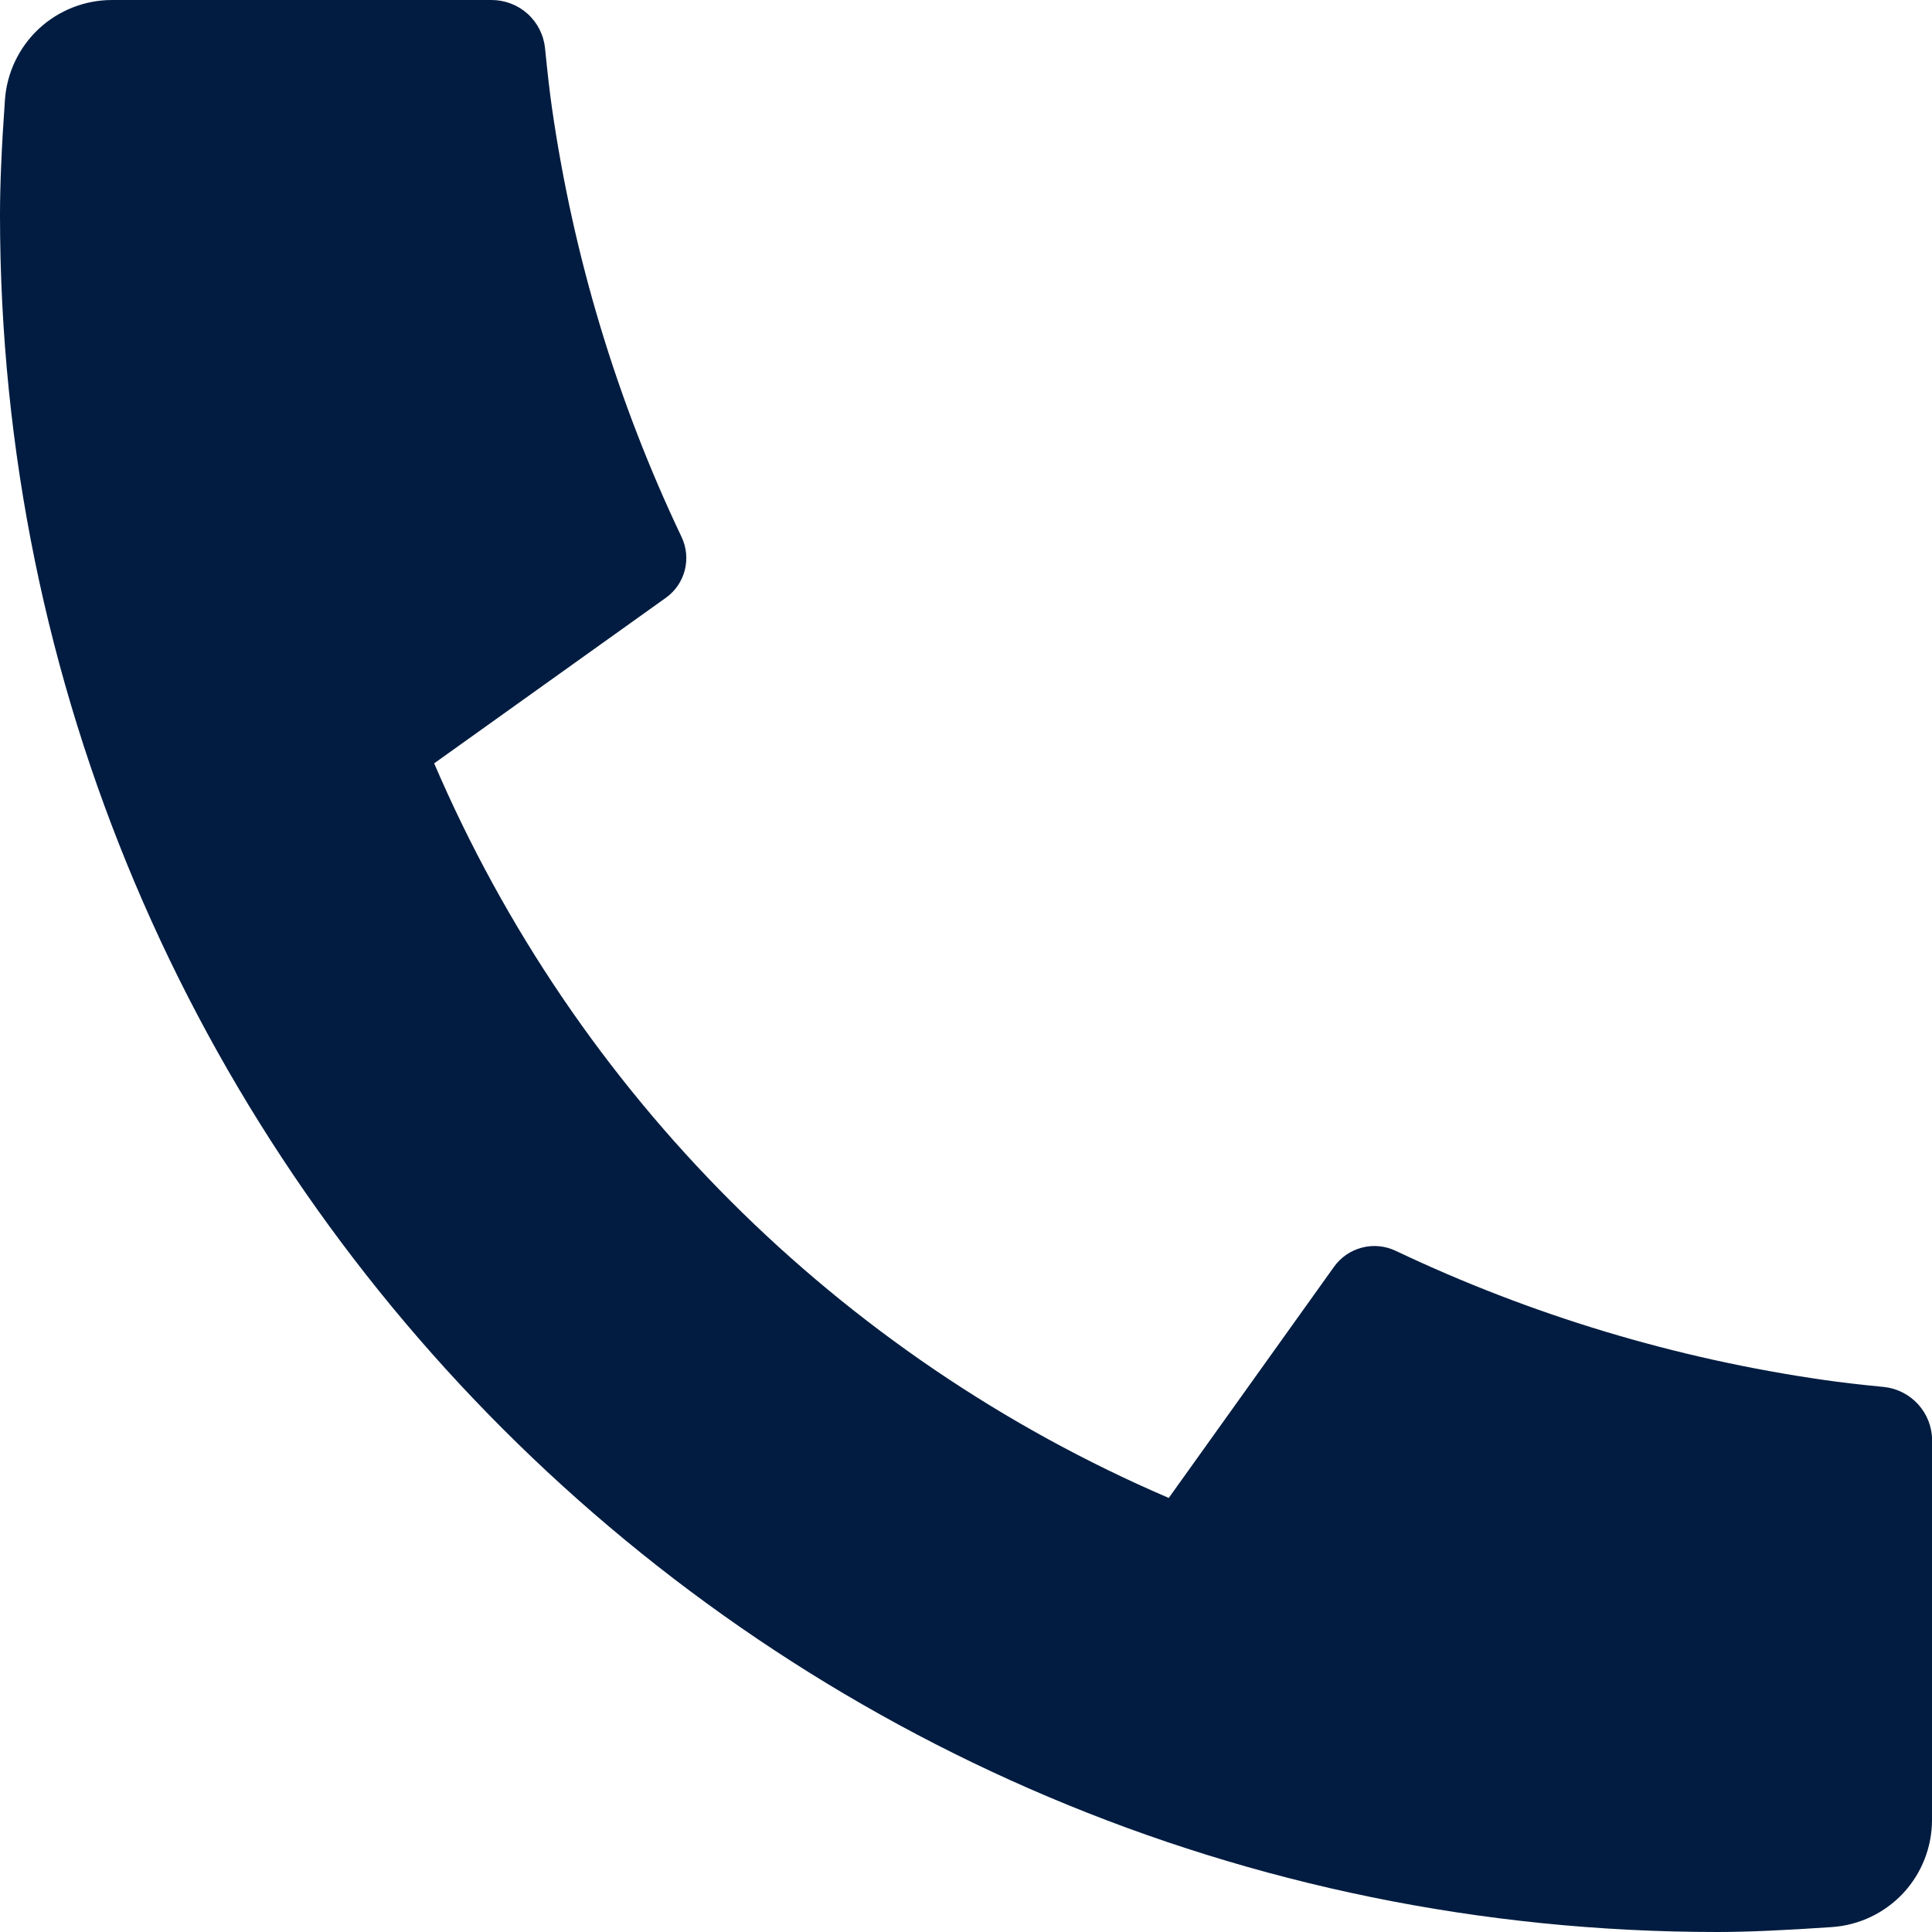
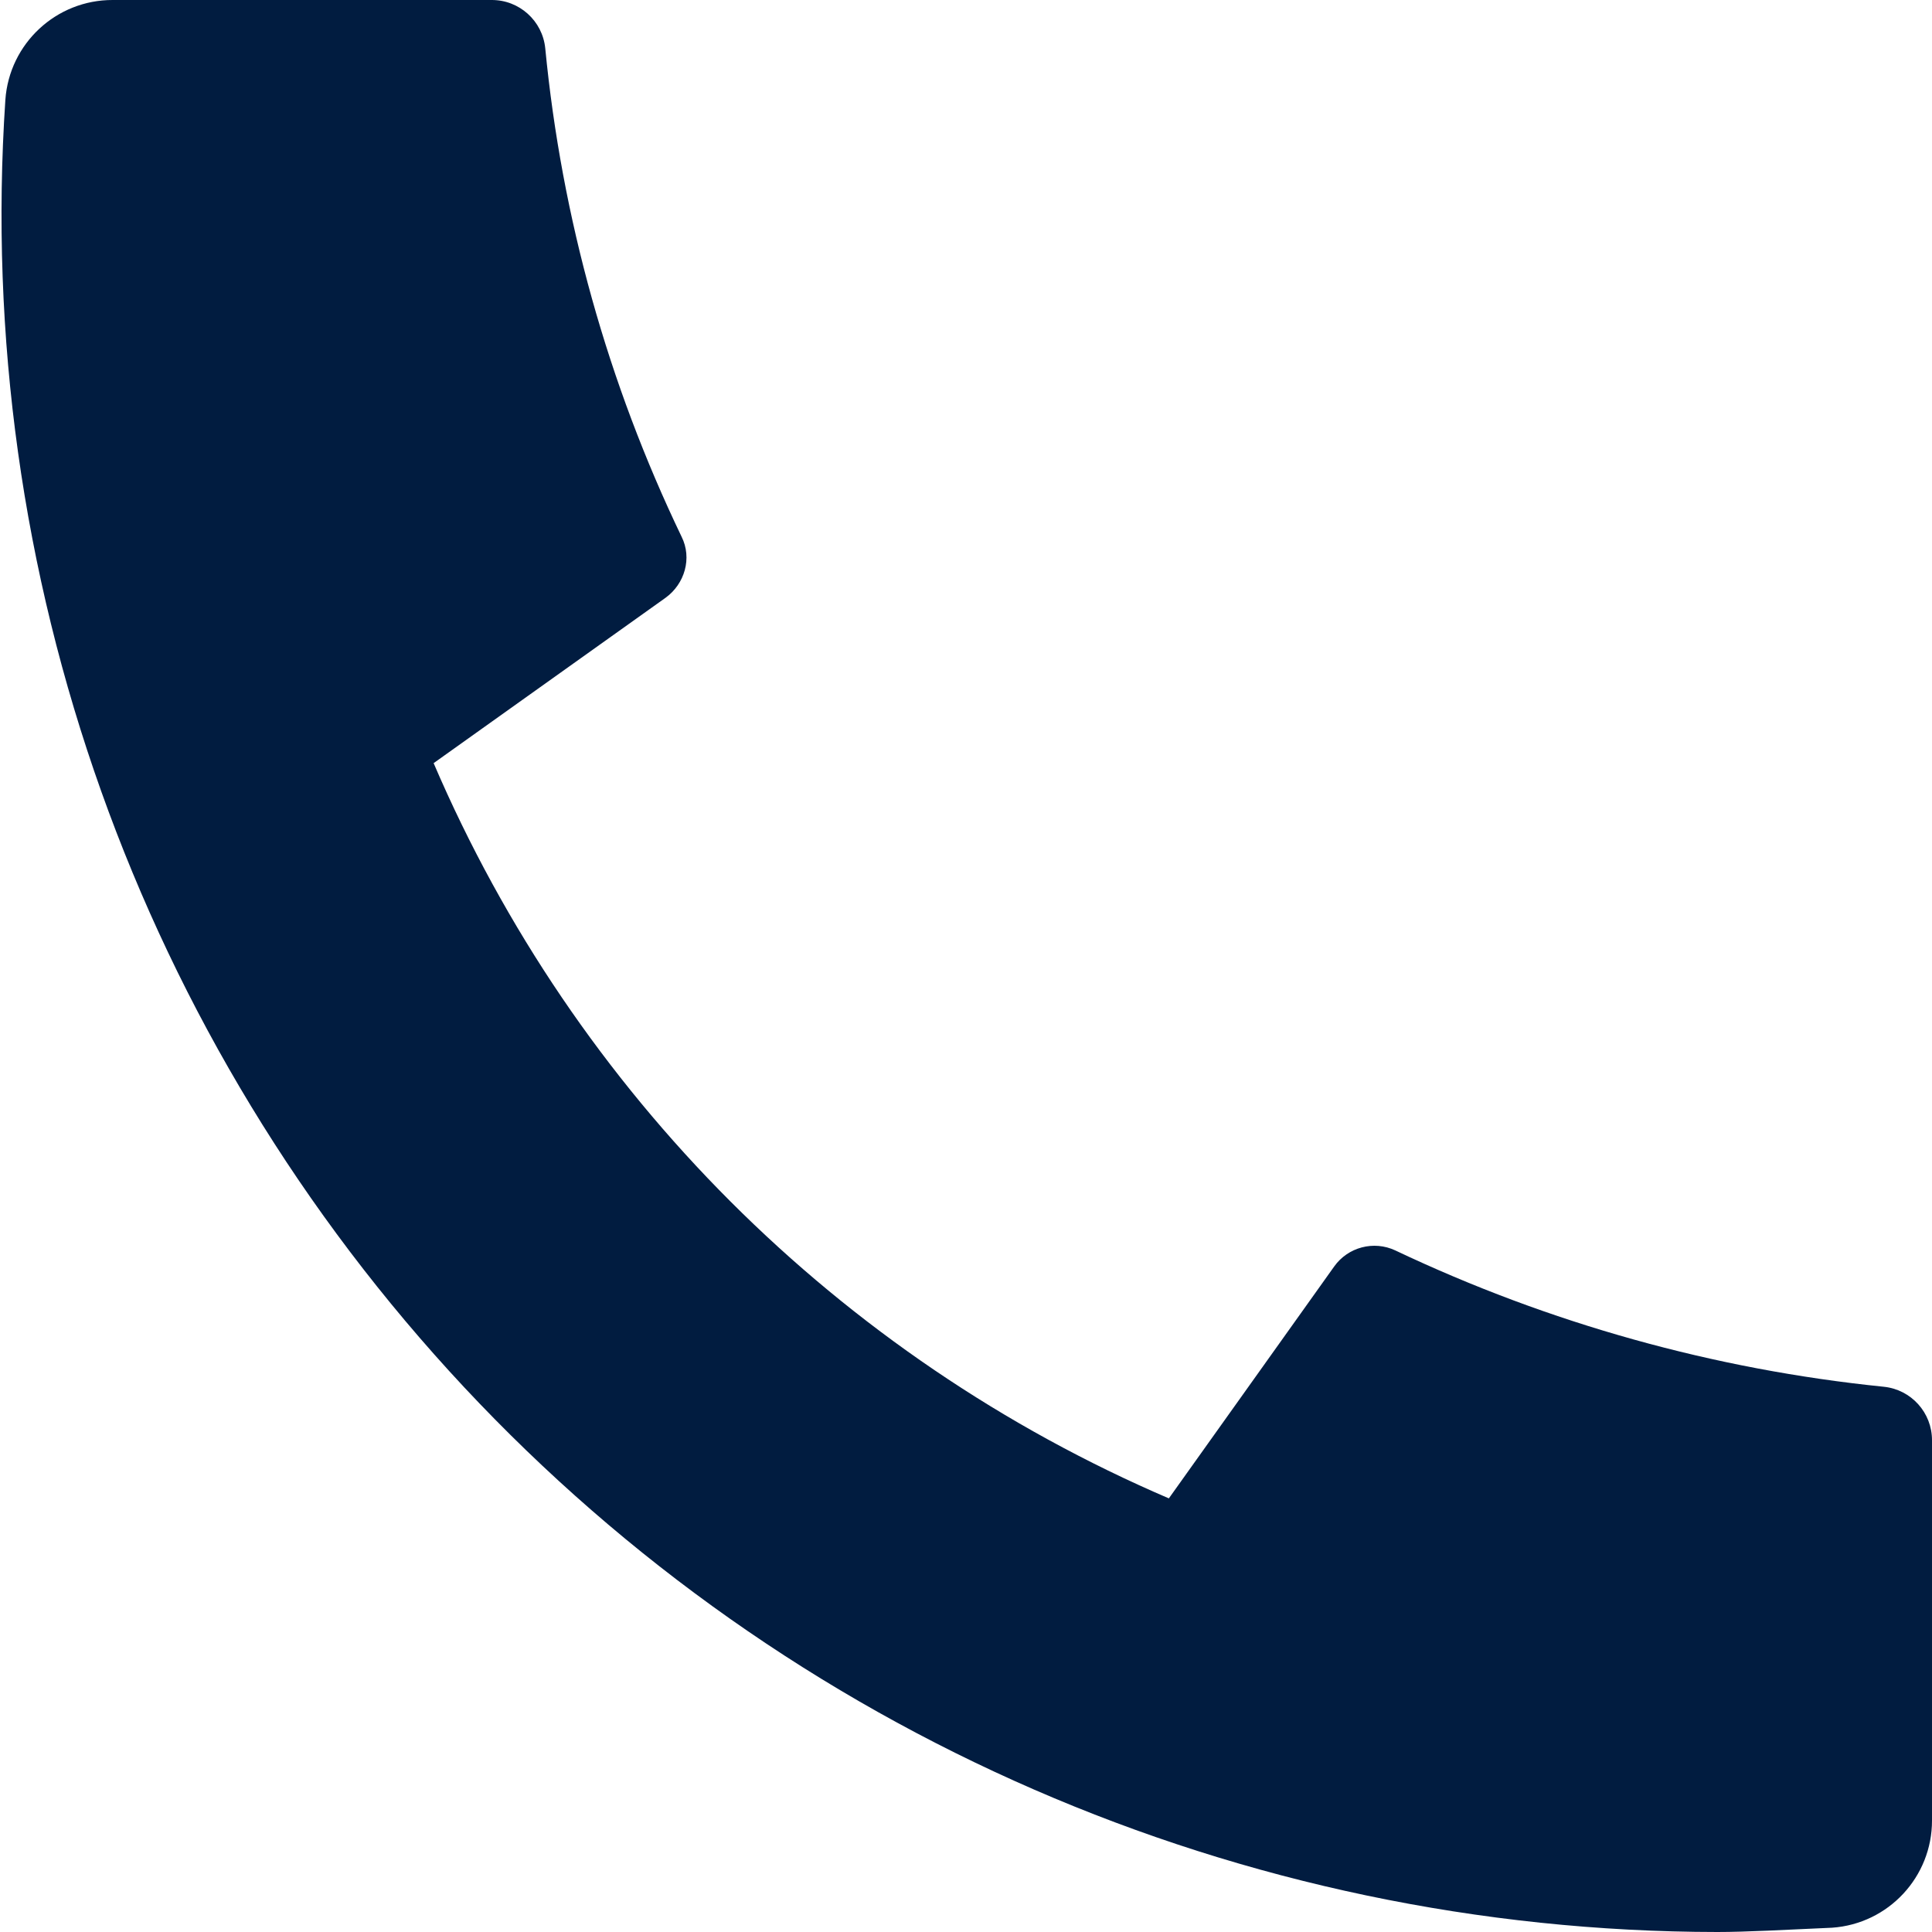
<svg xmlns="http://www.w3.org/2000/svg" width="18" height="18" viewBox="0 0 18 18" fill="none">
-   <path d="M18 13.42V16.956C18 17.209 17.904 17.453 17.732 17.638C17.559 17.823 17.323 17.936 17.07 17.954C16.633 17.984 16.276 18 16 18C7.163 18 0 10.837 0 2C0 1.724 0.015 1.367 0.046 0.93C0.064 0.677 0.177 0.441 0.362 0.268C0.547 0.096 0.791 -0 1.044 2.56579e-07H4.58C4.704 -0 4.824 0.046 4.916 0.129C5.008 0.212 5.066 0.327 5.078 0.45C5.101 0.68 5.122 0.863 5.142 1.002C5.341 2.389 5.748 3.738 6.35 5.003C6.445 5.203 6.383 5.442 6.203 5.57L4.045 7.112C5.364 10.187 7.815 12.636 10.889 13.956L12.429 11.802C12.492 11.714 12.584 11.651 12.688 11.624C12.793 11.596 12.904 11.607 13.002 11.653C14.267 12.254 15.616 12.66 17.002 12.858C17.141 12.878 17.324 12.9 17.552 12.922C17.675 12.935 17.789 12.993 17.872 13.085C17.955 13.177 18.001 13.296 18.001 13.42H18Z" fill="#011C40" />
+   <path d="M18 13.42v3.54a1 1 0 0 1-.93 1c-.44.02-.8.04-1.07.04A16 16 0 0 1 .05.93a1 1 0 0 1 1-.93h3.53a.5.5 0 0 1 .5.45A13.52 13.52 0 0 0 6.35 5c.1.2.03.44-.15.57L4.04 7.11a13.05 13.05 0 0 0 6.85 6.85l1.54-2.16a.46.46 0 0 1 .57-.15 13.9 13.9 0 0 0 4.55 1.27.5.5 0 0 1 .45.5Z" fill="#011C40" />
</svg>
